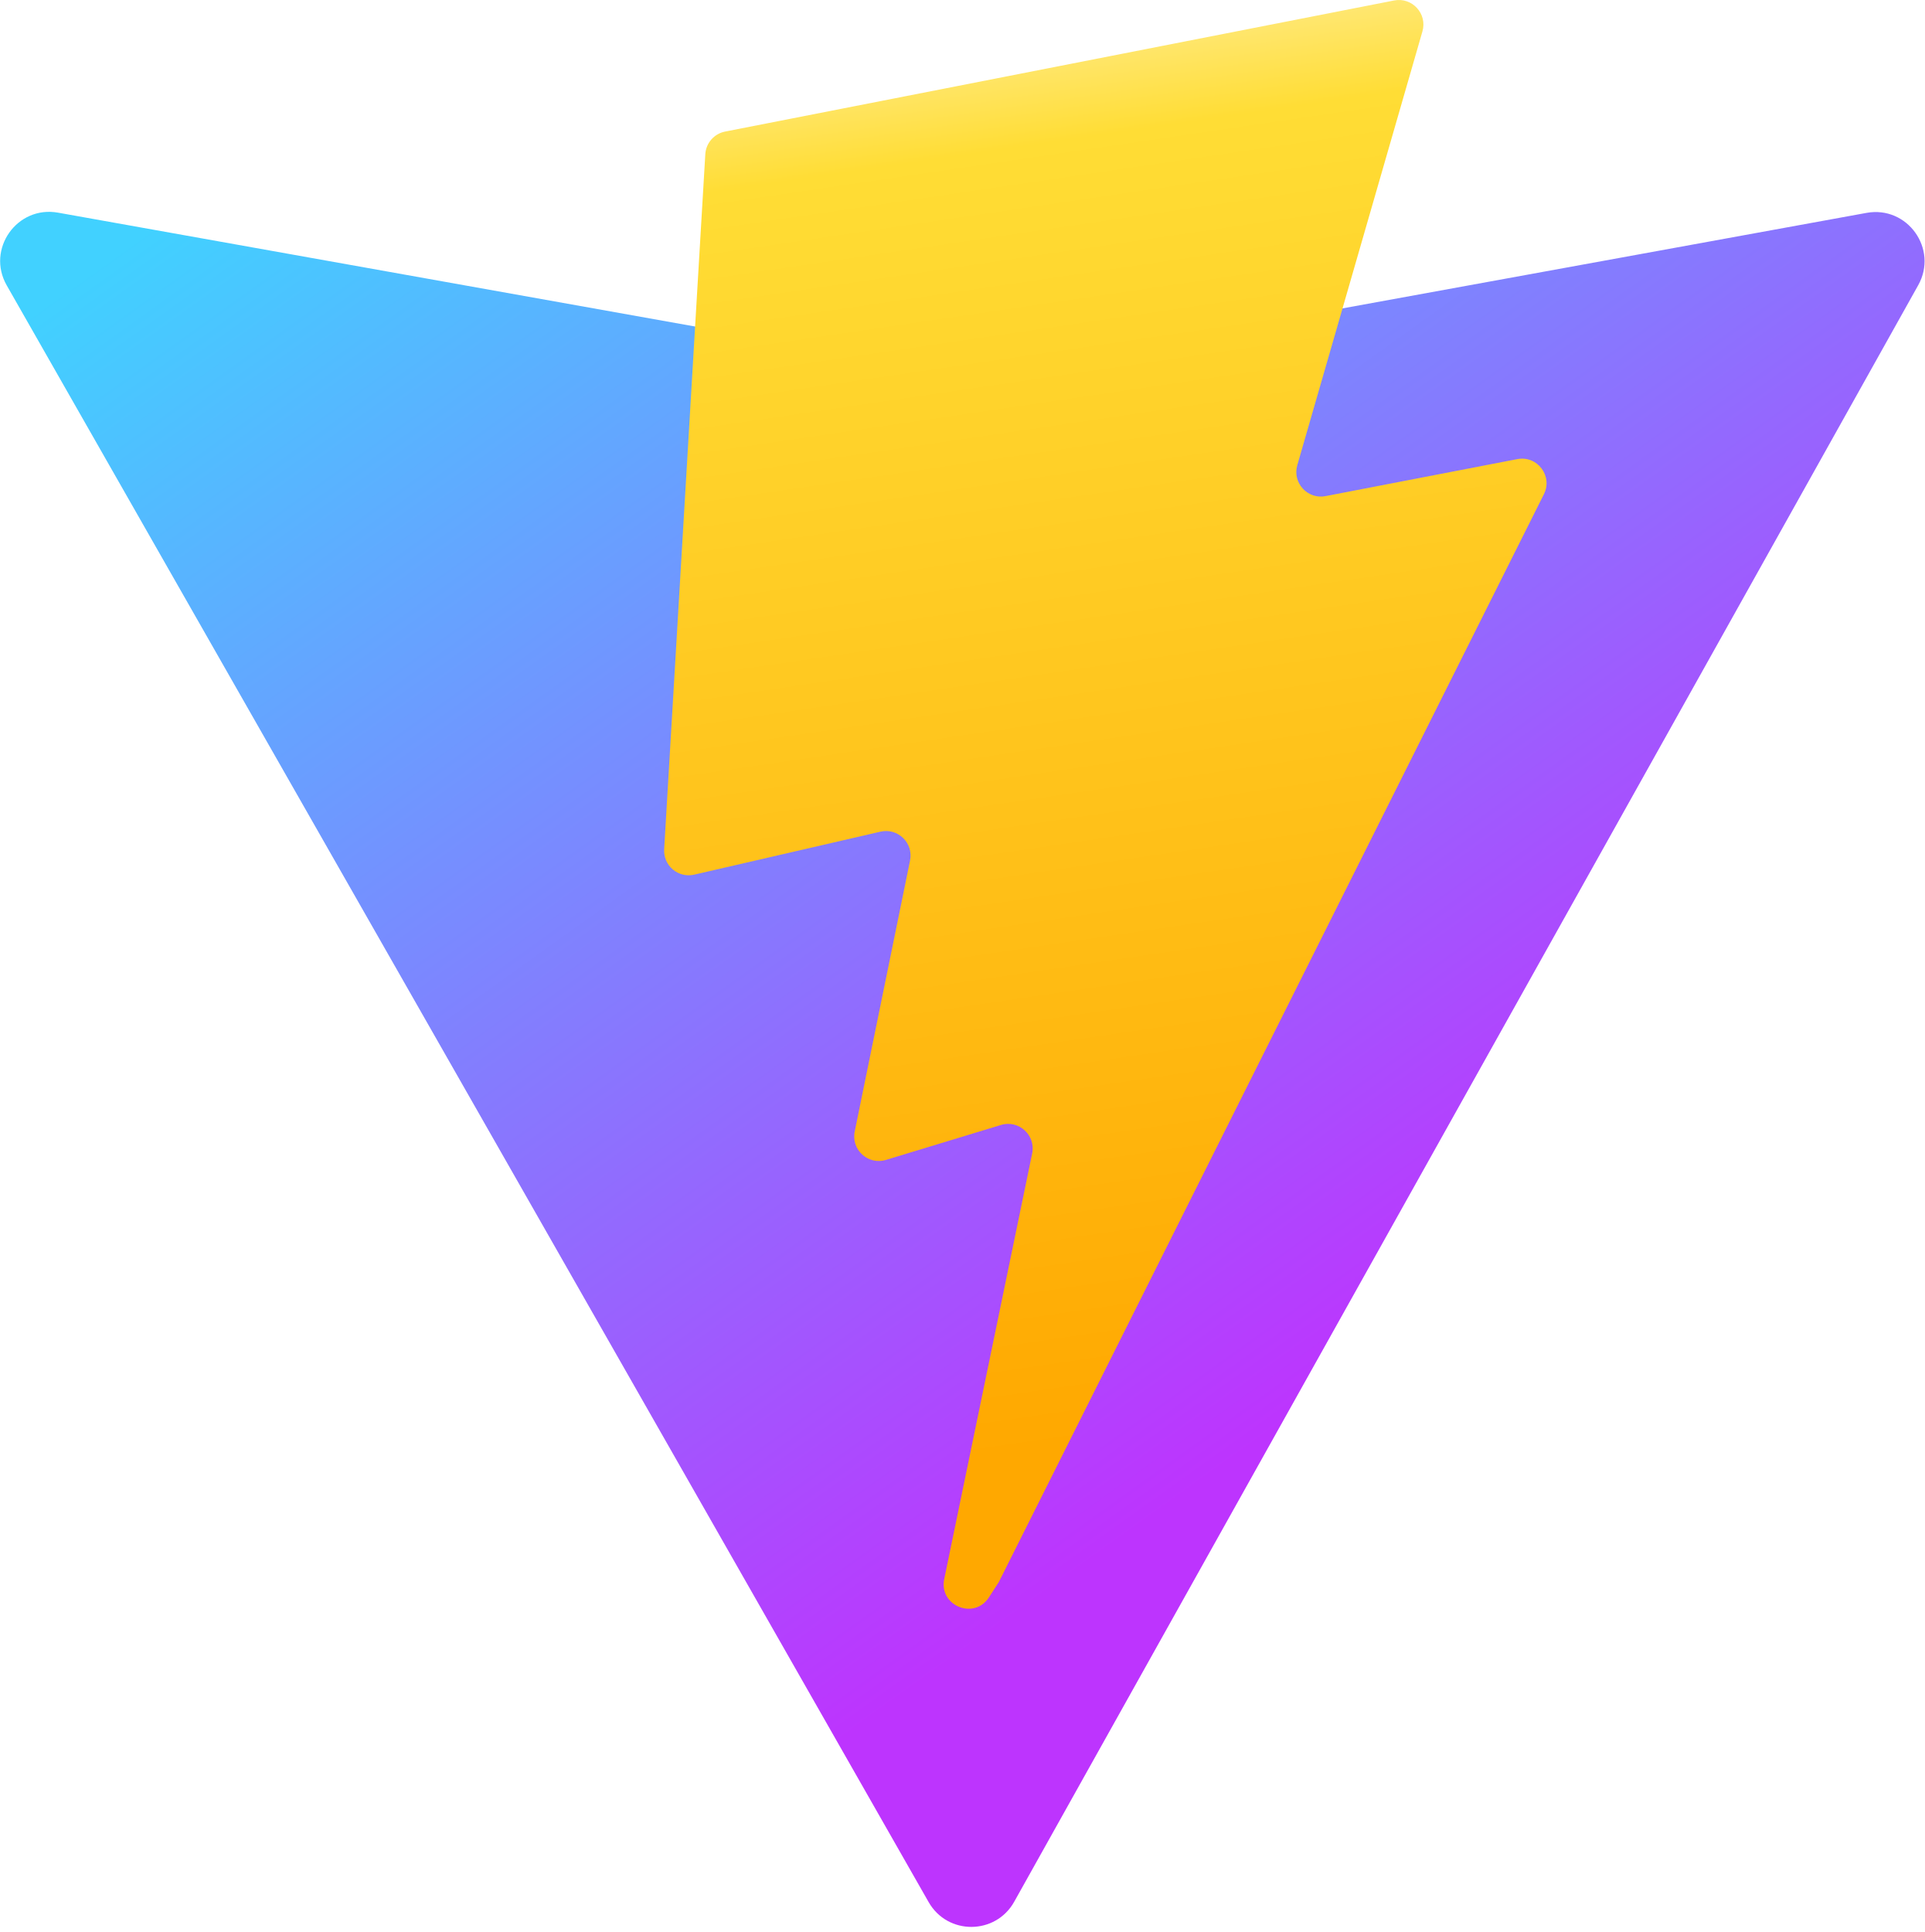
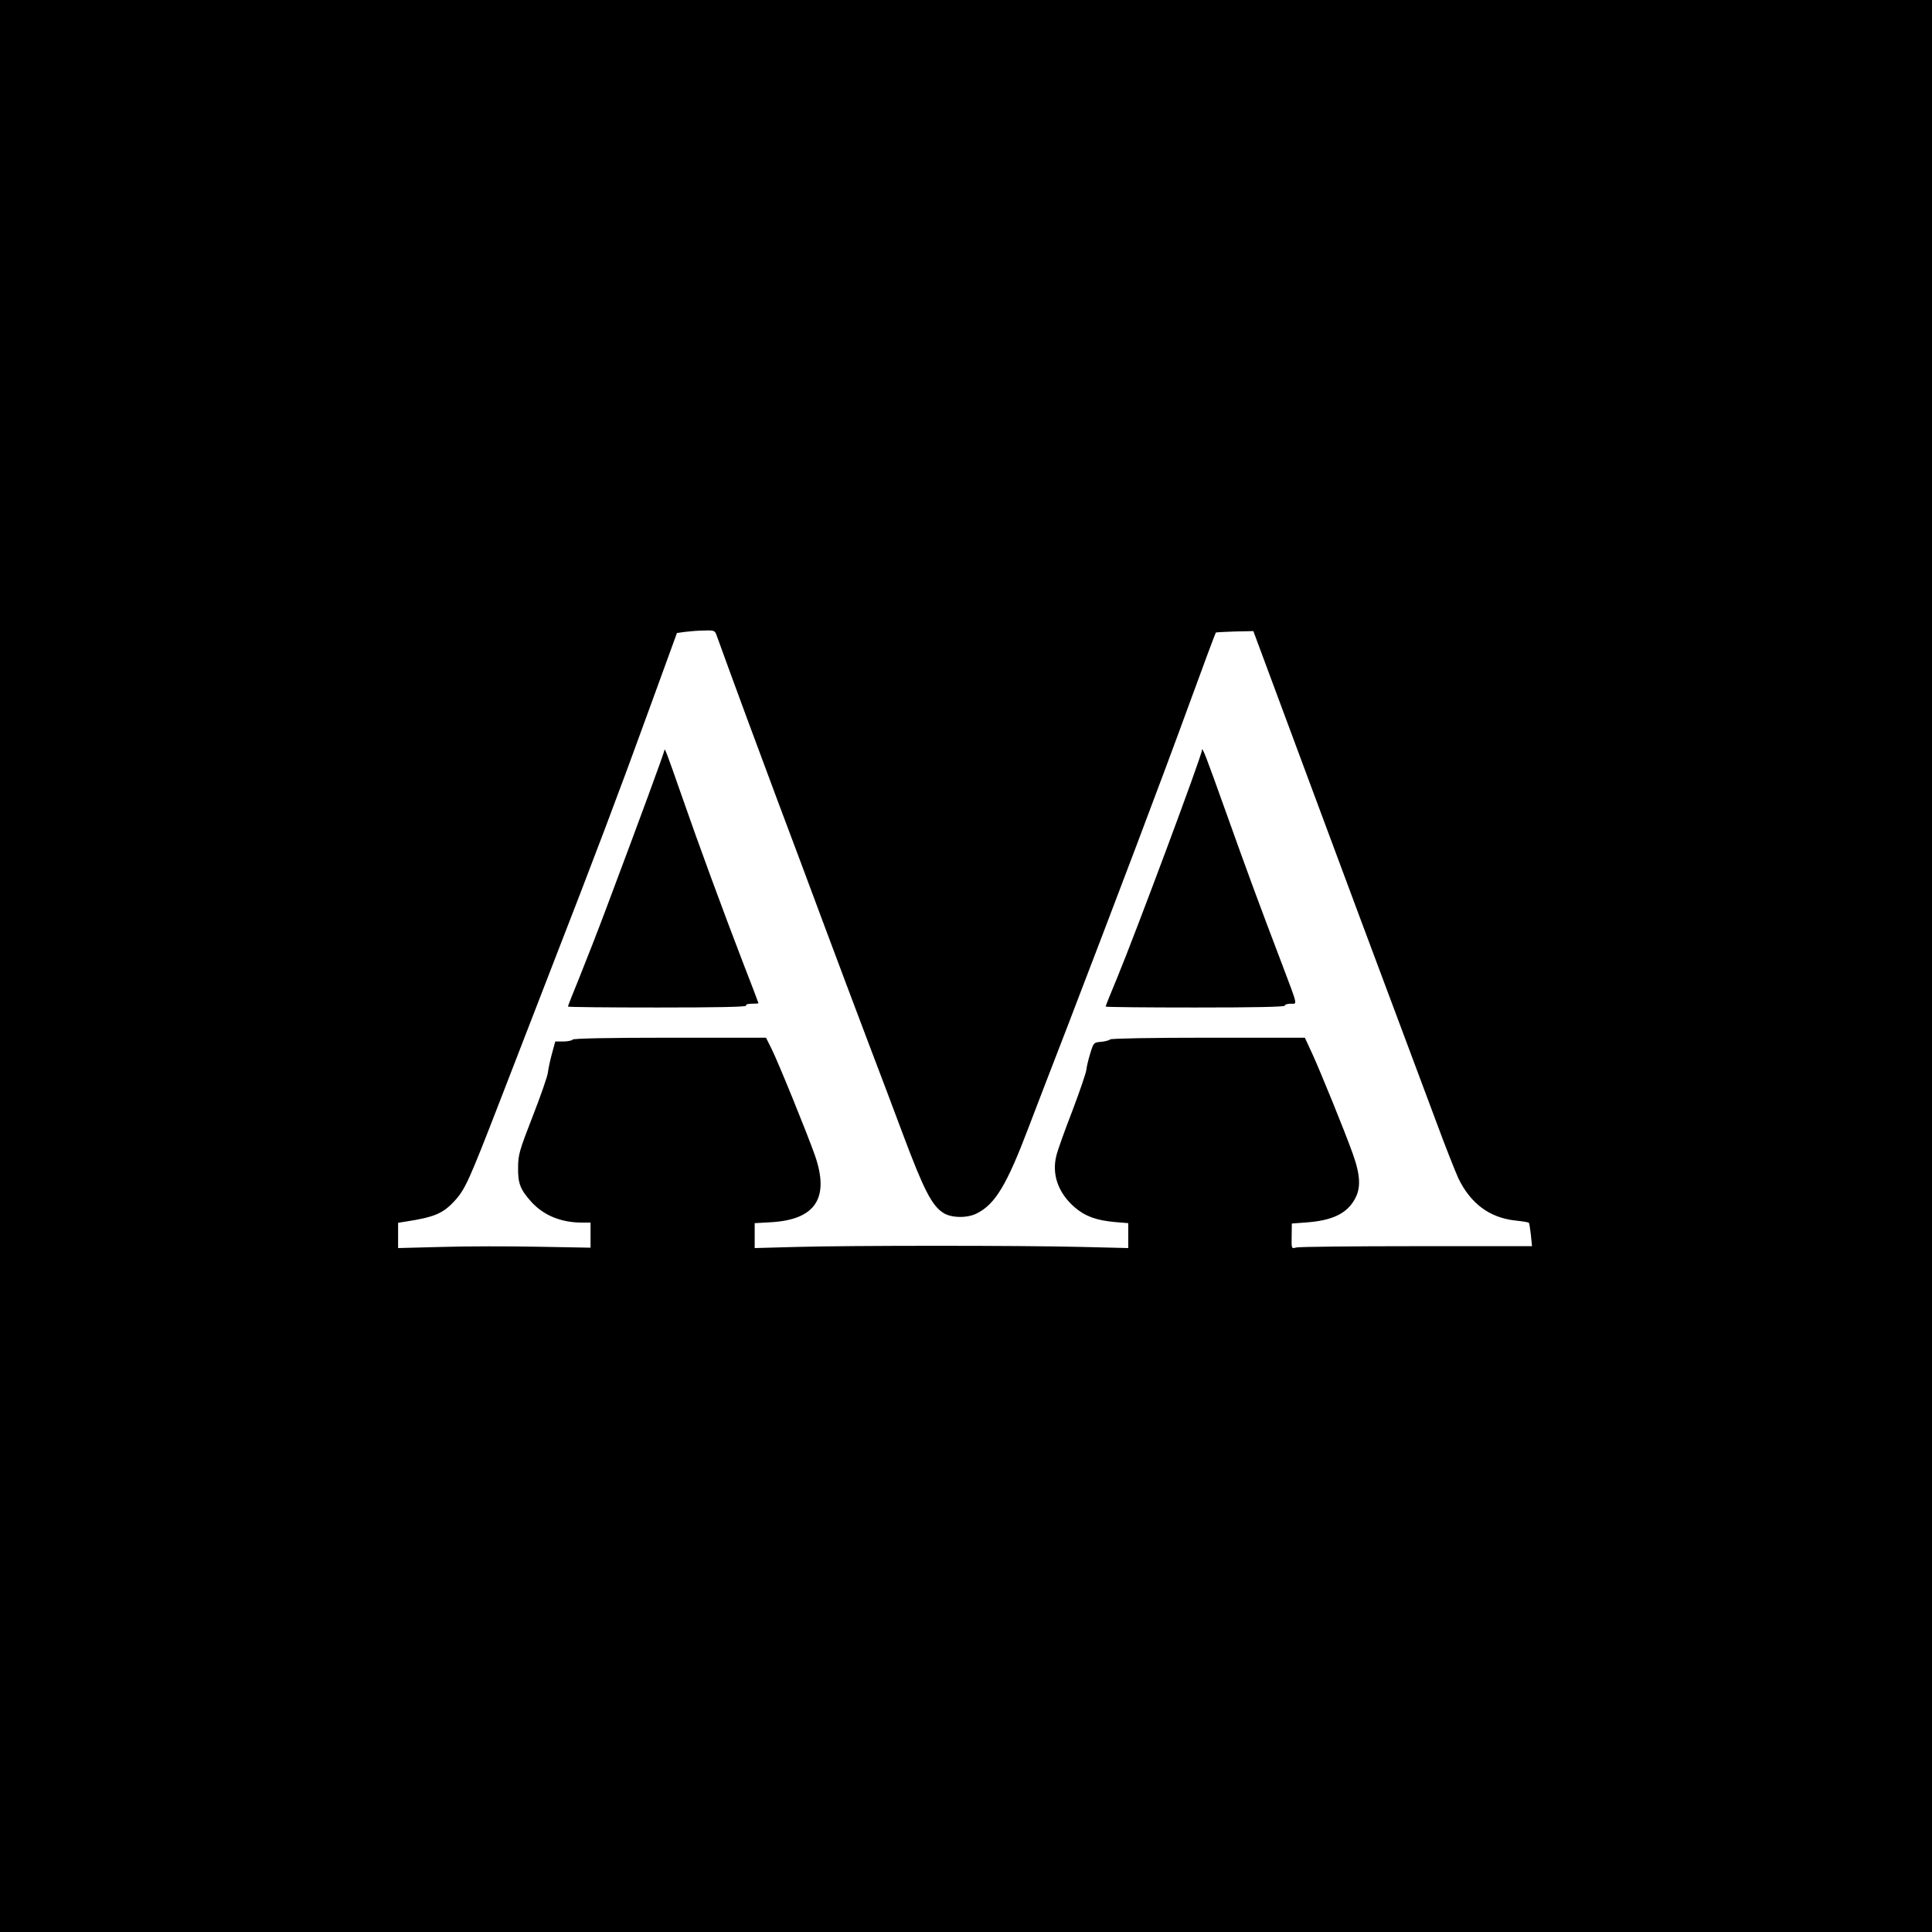
- <svg xmlns="http://www.w3.org/2000/svg" aria-hidden="true" role="img" class="iconify iconify--logos" width="31.88" height="32" preserveAspectRatio="xMidYMid meet" viewBox="0 0 256 257">
-   <defs>
-     <linearGradient id="IconifyId1813088fe1fbc01fb466" x1="-.828%" x2="57.636%" y1="7.652%" y2="78.411%">
-       <stop offset="0%" stop-color="#41D1FF" />
-       <stop offset="100%" stop-color="#BD34FE" />
-     </linearGradient>
-     <linearGradient id="IconifyId1813088fe1fbc01fb467" x1="43.376%" x2="50.316%" y1="2.242%" y2="89.03%">
-       <stop offset="0%" stop-color="#FFEA83" />
-       <stop offset="8.333%" stop-color="#FFDD35" />
-       <stop offset="100%" stop-color="#FFA800" />
-     </linearGradient>
-   </defs>
-   <path fill="url(#IconifyId1813088fe1fbc01fb466)" d="M255.153 37.938L134.897 252.976c-2.483 4.44-8.862 4.466-11.382.048L.875 37.958c-2.746-4.814 1.371-10.646 6.827-9.67l120.385 21.517a6.537 6.537 0 0 0 2.322-.004l117.867-21.483c5.438-.991 9.574 4.796 6.877 9.62Z" />
-   <path fill="url(#IconifyId1813088fe1fbc01fb467)" d="M185.432.063L96.44 17.501a3.268 3.268 0 0 0-2.634 3.014l-5.474 92.456a3.268 3.268 0 0 0 3.997 3.378l24.777-5.718c2.318-.535 4.413 1.507 3.936 3.838l-7.361 36.047c-.495 2.426 1.782 4.5 4.151 3.78l15.304-4.649c2.372-.72 4.652 1.36 4.15 3.788l-11.698 56.621c-.732 3.542 3.979 5.473 5.943 2.437l1.313-2.028l72.516-144.72c1.215-2.423-.88-5.186-3.54-4.672l-25.505 4.922c-2.396.462-4.435-1.77-3.759-4.114l16.646-57.705c.677-2.35-1.37-4.583-3.769-4.113Z" />
+ <svg xmlns="http://www.w3.org/2000/svg" version="1.0" width="1024pt" height="1024pt" viewBox="0 0 1024 1024" preserveAspectRatio="xMidYMid meet">
+   <g transform="translate(0,1024) scale(0.1,-0.1)" fill="#000000" stroke="none">
+     <path d="M0 5120 l0 -5120 5120 0 5120 0 0 5120 0 5120 -5120 0 -5120 0 0 -5120z m3798 1753 c91 -252 225 -614 322 -873 67 -179 178 -473 245 -655 68 -181 173 -463 235 -625 62 -162 145 -383 185 -490 112 -299 155 -382 217 -420 43 -26 126 -27 176 -1 97 49 158 151 272 451 35 91 127 332 206 535 271 706 497 1302 640 1694 79 217 146 396 148 398 1 2 47 4 101 6 l98 2 130 -350 c71 -192 269 -723 439 -1180 171 -456 350 -937 399 -1067 48 -131 102 -266 118 -302 65 -135 166 -210 302 -225 37 -4 70 -9 72 -12 3 -2 7 -31 11 -64 l6 -60 -612 0 c-337 0 -624 -3 -638 -7 -25 -7 -25 -7 -24 60 l1 67 79 6 c135 10 212 47 254 122 34 59 31 127 -10 242 -44 123 -170 432 -216 533 l-38 82 -511 0 c-303 0 -515 -4 -521 -9 -5 -5 -27 -11 -48 -13 -39 -3 -40 -4 -58 -63 -10 -33 -19 -71 -20 -85 -1 -14 -34 -111 -74 -217 -41 -105 -79 -212 -85 -238 -25 -99 9 -197 96 -273 55 -48 115 -70 213 -79 l72 -6 0 -66 0 -66 -247 6 c-318 8 -1222 8 -1511 0 l-222 -6 0 66 0 66 88 5 c235 14 310 129 231 355 -44 124 -195 495 -230 565 l-29 58 -510 0 c-328 0 -511 -4 -515 -10 -3 -5 -25 -10 -49 -10 l-43 0 -18 -66 c-10 -37 -19 -81 -21 -98 -1 -17 -37 -121 -80 -231 -72 -185 -78 -206 -78 -275 -1 -84 12 -115 71 -181 65 -71 157 -109 268 -109 l45 0 0 -67 0 -66 -277 5 c-153 3 -383 3 -511 -1 l-232 -6 0 67 0 67 38 6 c156 24 201 43 265 114 53 59 75 108 233 516 79 204 200 516 269 695 235 604 367 953 520 1375 l153 420 43 6 c24 3 69 7 101 7 53 2 57 0 66 -25z" />
+     <path d="M3521 6262 c-1 -12 -127 -356 -308 -837 -41 -110 -104 -271 -139 -358 -35 -86 -64 -159 -64 -162 0 -3 214 -5 476 -5 314 0 473 3 469 10 -4 6 8 10 29 10 20 0 36 1 36 3 0 2 -36 97 -81 212 -111 289 -236 629 -325 885 -81 232 -92 262 -93 242z" />
+     <path d="M6370 6262 c0 -27 -351 -968 -449 -1205 -34 -81 -61 -149 -61 -152 0 -3 214 -5 475 -5 310 0 475 3 475 10 0 6 14 10 31 10 36 0 40 -18 -48 215 -120 315 -184 489 -295 800 -109 305 -127 353 -128 327z" />
+   </g>
</svg>
